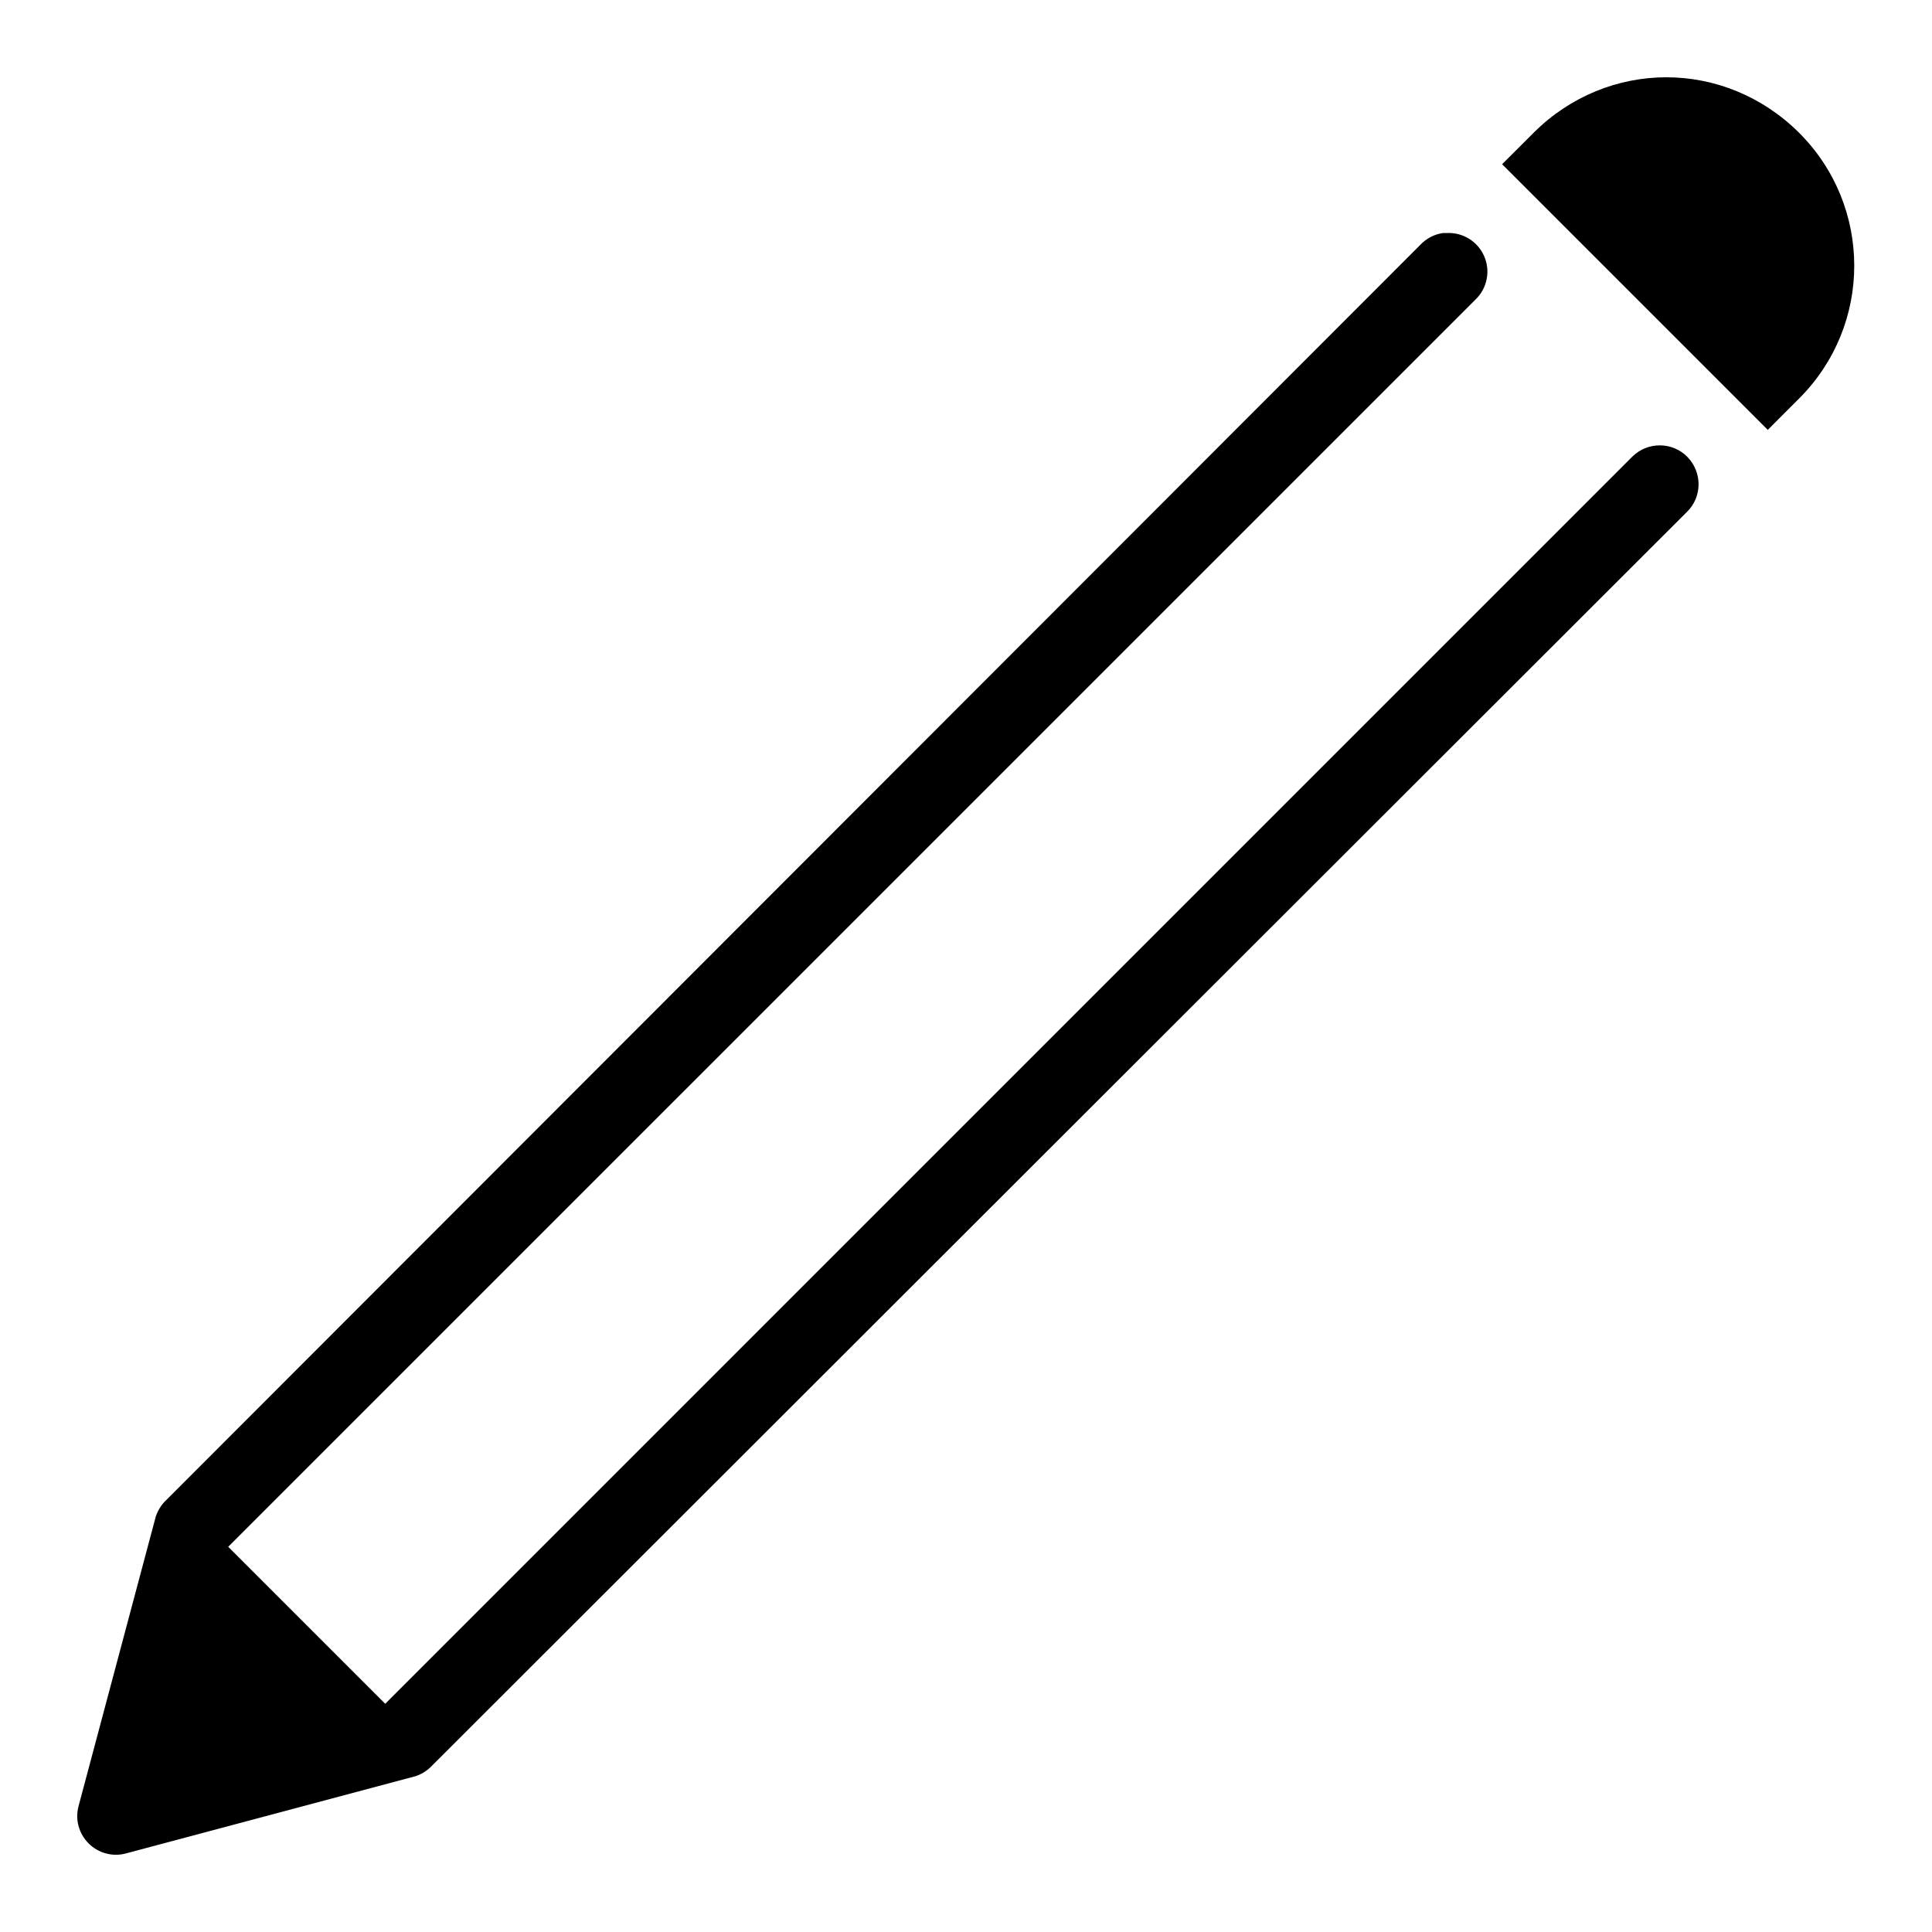
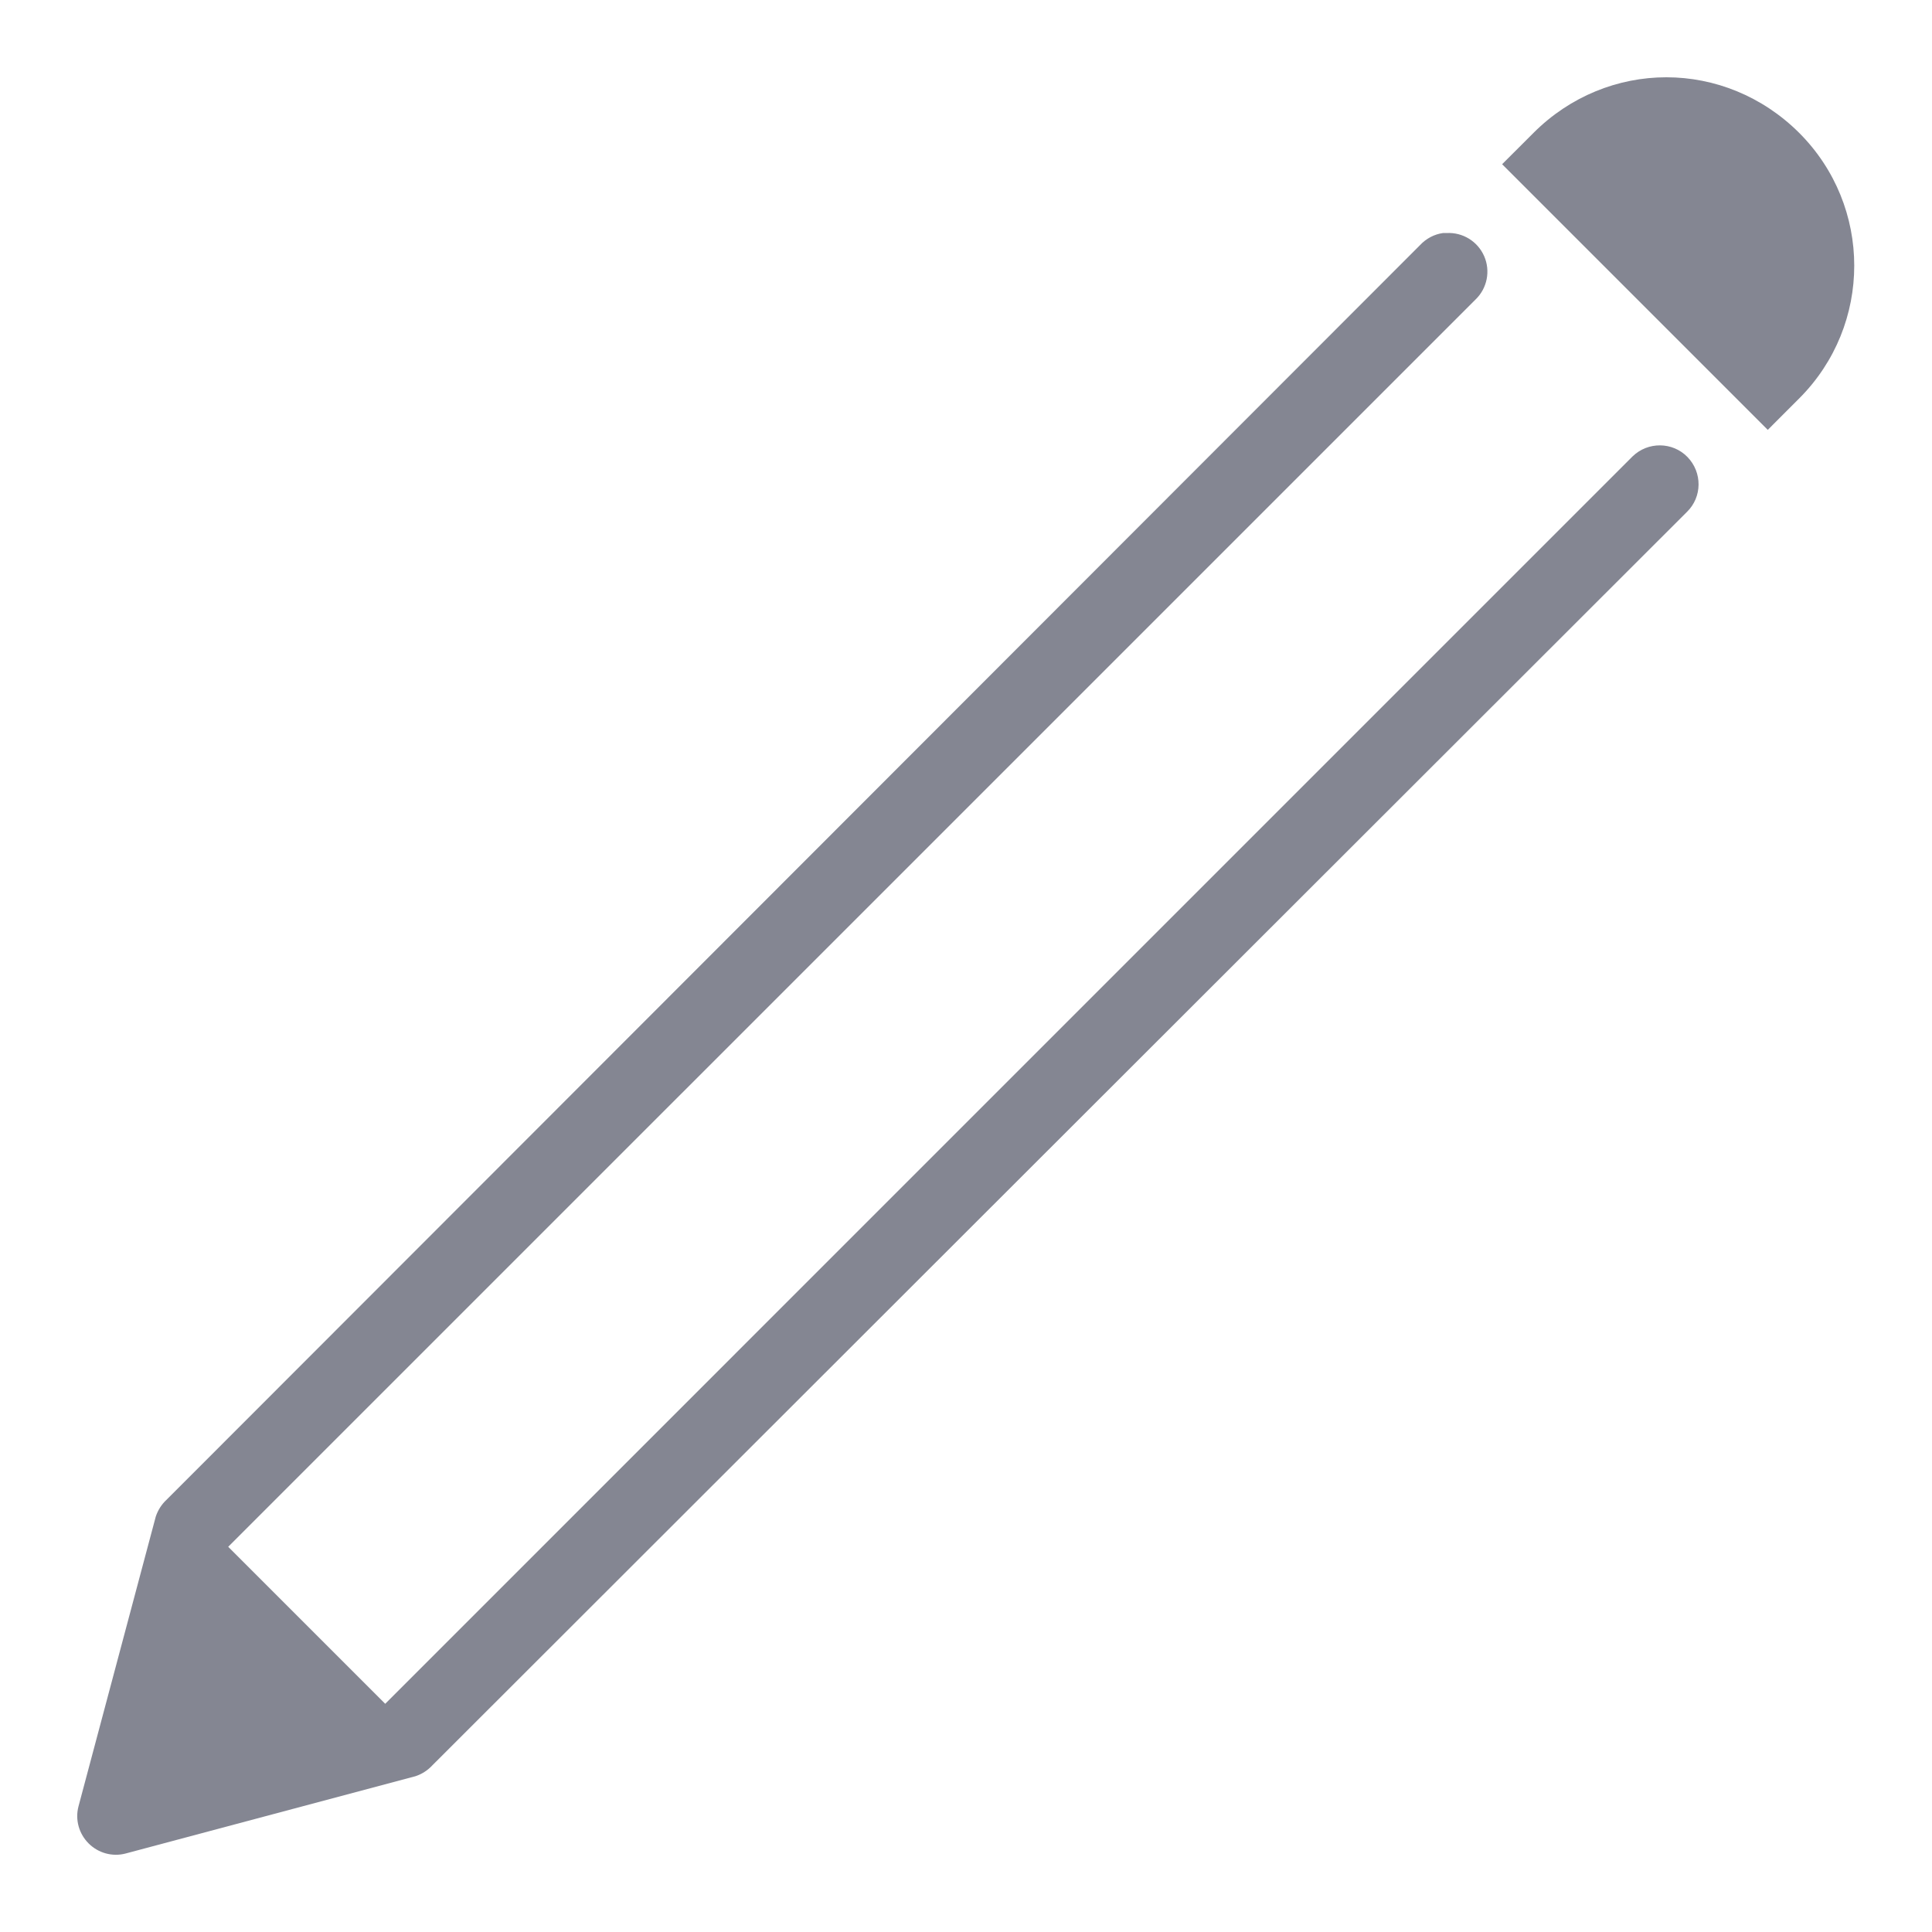
- <svg xmlns="http://www.w3.org/2000/svg" viewBox="0 0 50 50" width="50px" height="50px">
+ <svg xmlns="http://www.w3.org/2000/svg" fill="#848692" viewBox="0 0 50 50" width="25px" height="25px">
  <path d="M 43.125 2 C 41.879 2 40.637 2.488 39.688 3.438 L 38.875 4.25 L 45.75 11.125 C 45.746 11.129 46.562 10.312 46.562 10.312 C 48.465 8.41 48.461 5.336 46.562 3.438 C 45.609 2.488 44.371 2 43.125 2 Z M 37.344 6.031 C 37.117 6.062 36.906 6.176 36.75 6.344 L 4.312 38.812 C 4.184 38.93 4.086 39.082 4.031 39.25 L 2.031 46.75 C 1.941 47.094 2.043 47.457 2.293 47.707 C 2.543 47.957 2.906 48.059 3.25 47.969 L 10.75 45.969 C 10.918 45.914 11.07 45.816 11.188 45.688 L 43.656 13.25 C 44.055 12.863 44.059 12.227 43.672 11.828 C 43.285 11.43 42.648 11.426 42.25 11.812 L 9.969 44.094 L 5.906 40.031 L 38.188 7.75 C 38.488 7.461 38.578 7.012 38.41 6.629 C 38.242 6.246 37.855 6.008 37.438 6.031 C 37.406 6.031 37.375 6.031 37.344 6.031 Z" />
</svg>
